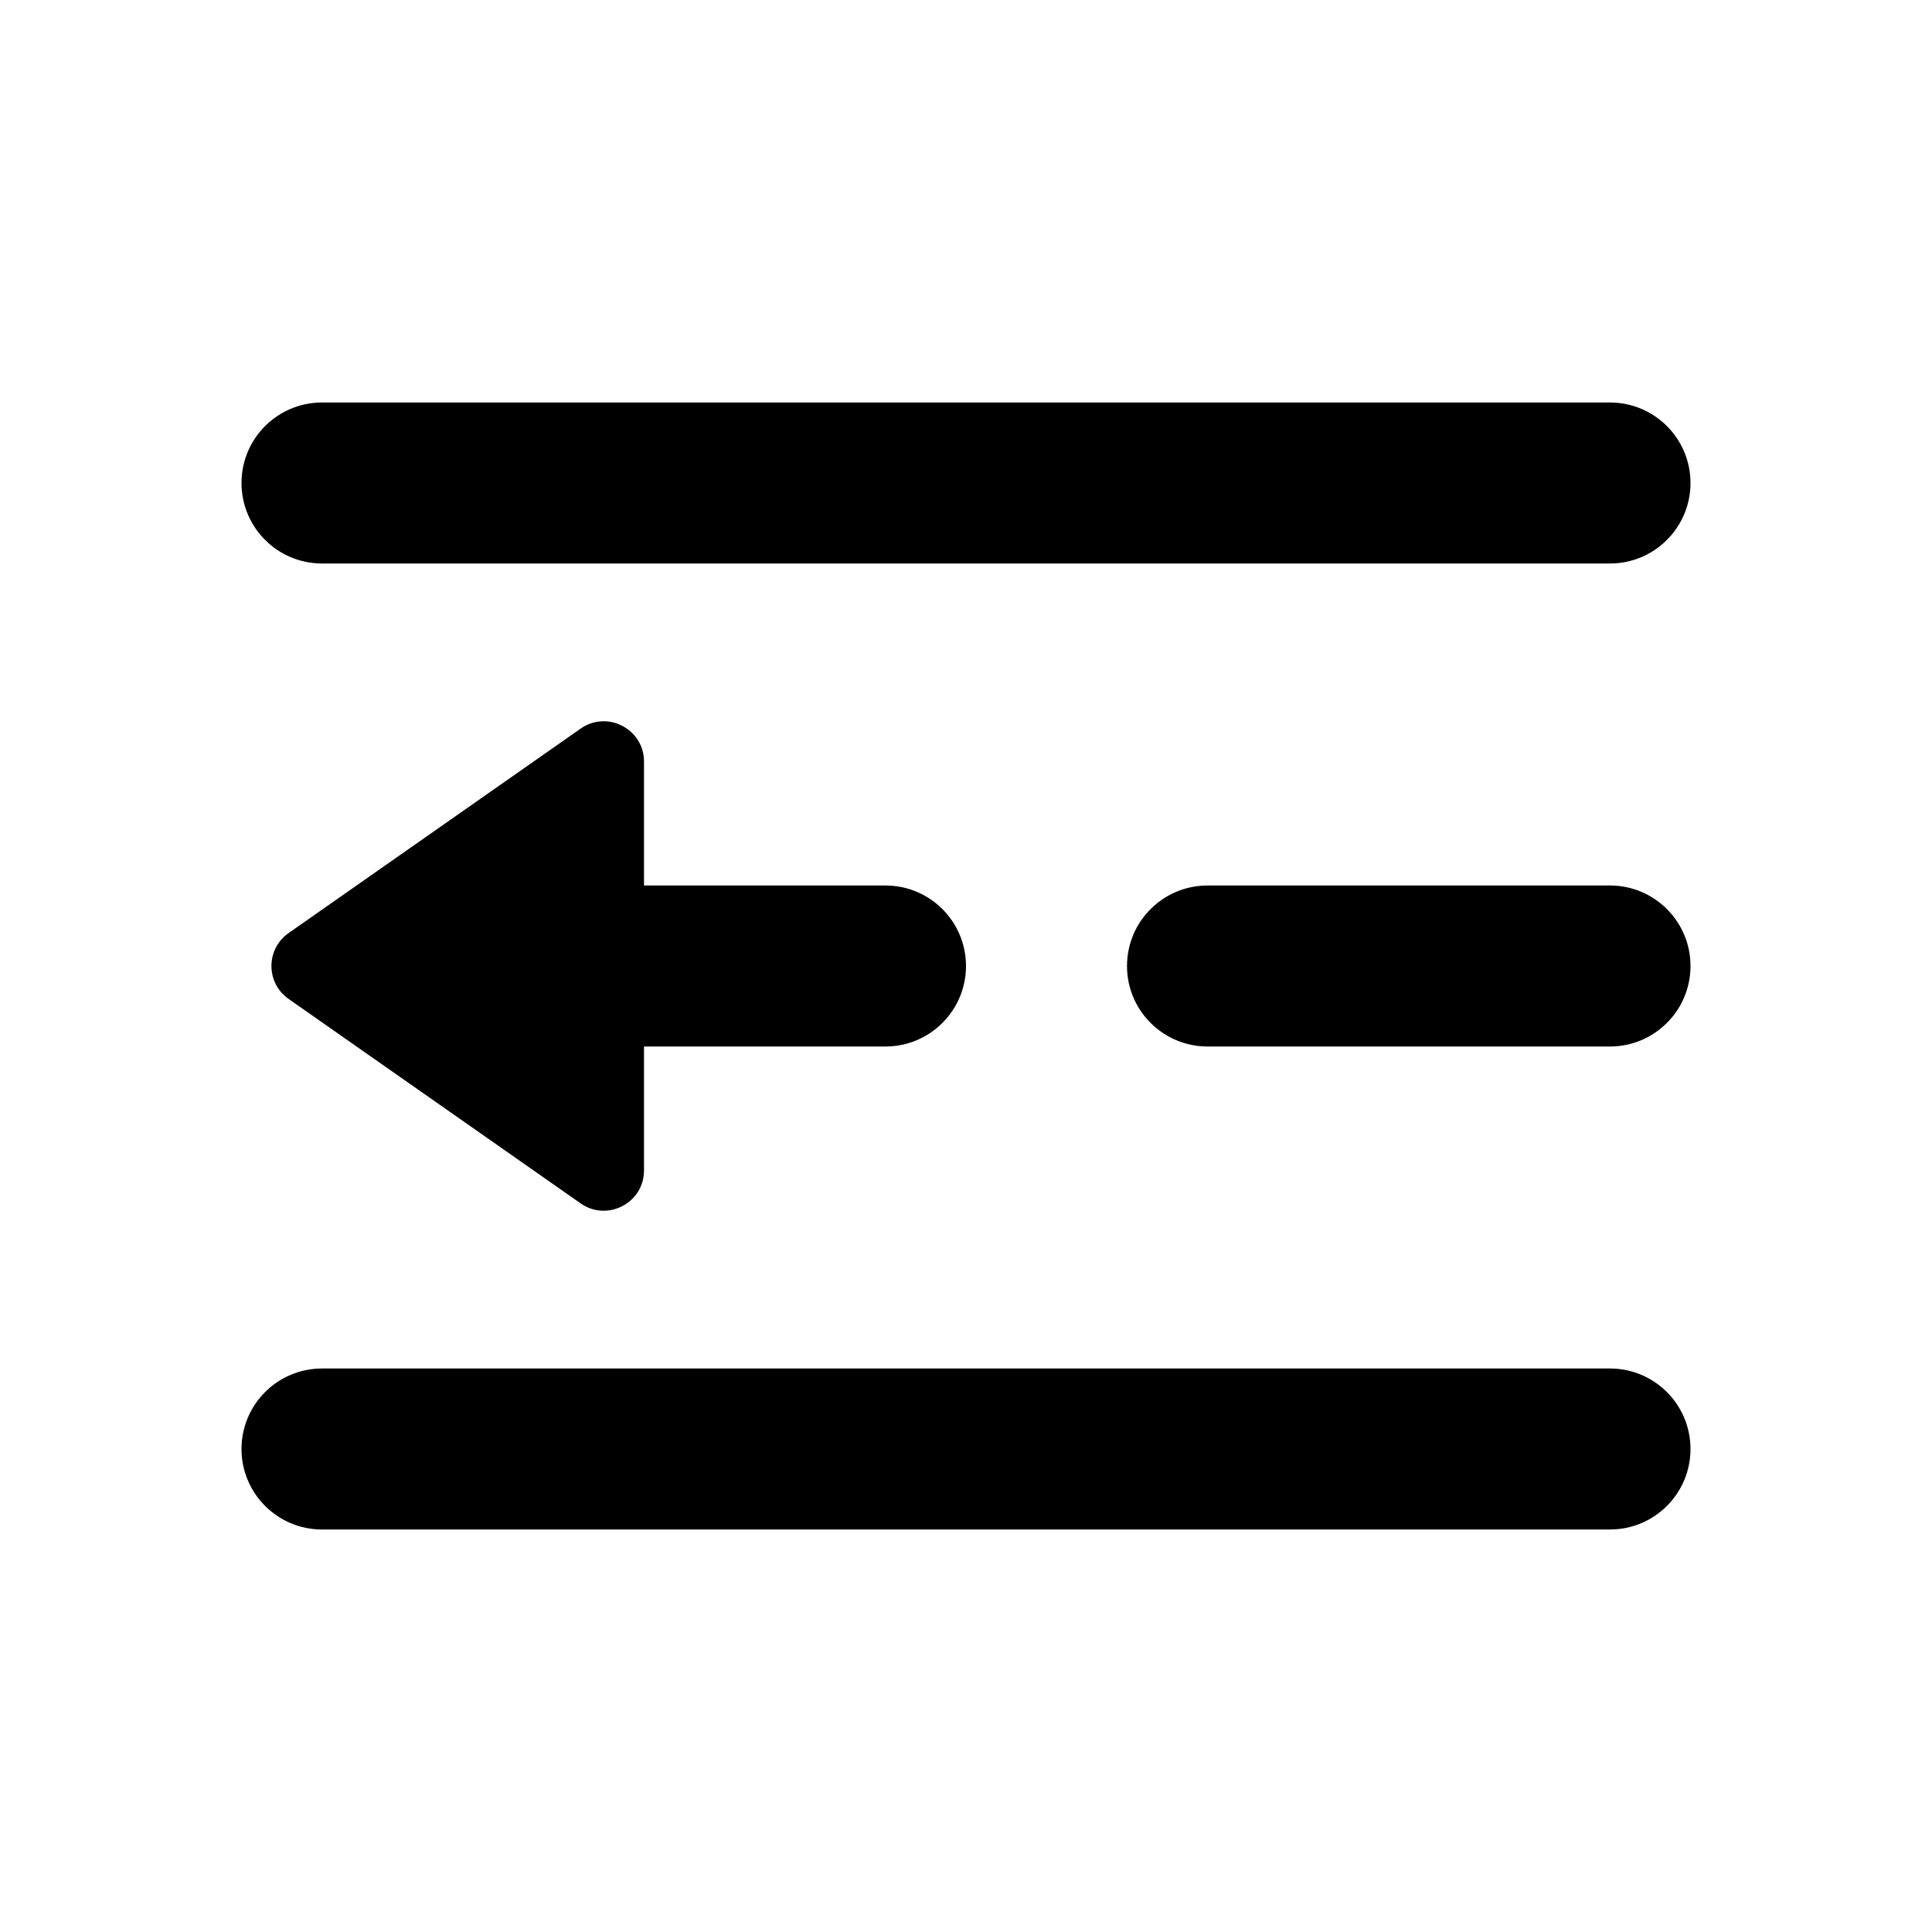
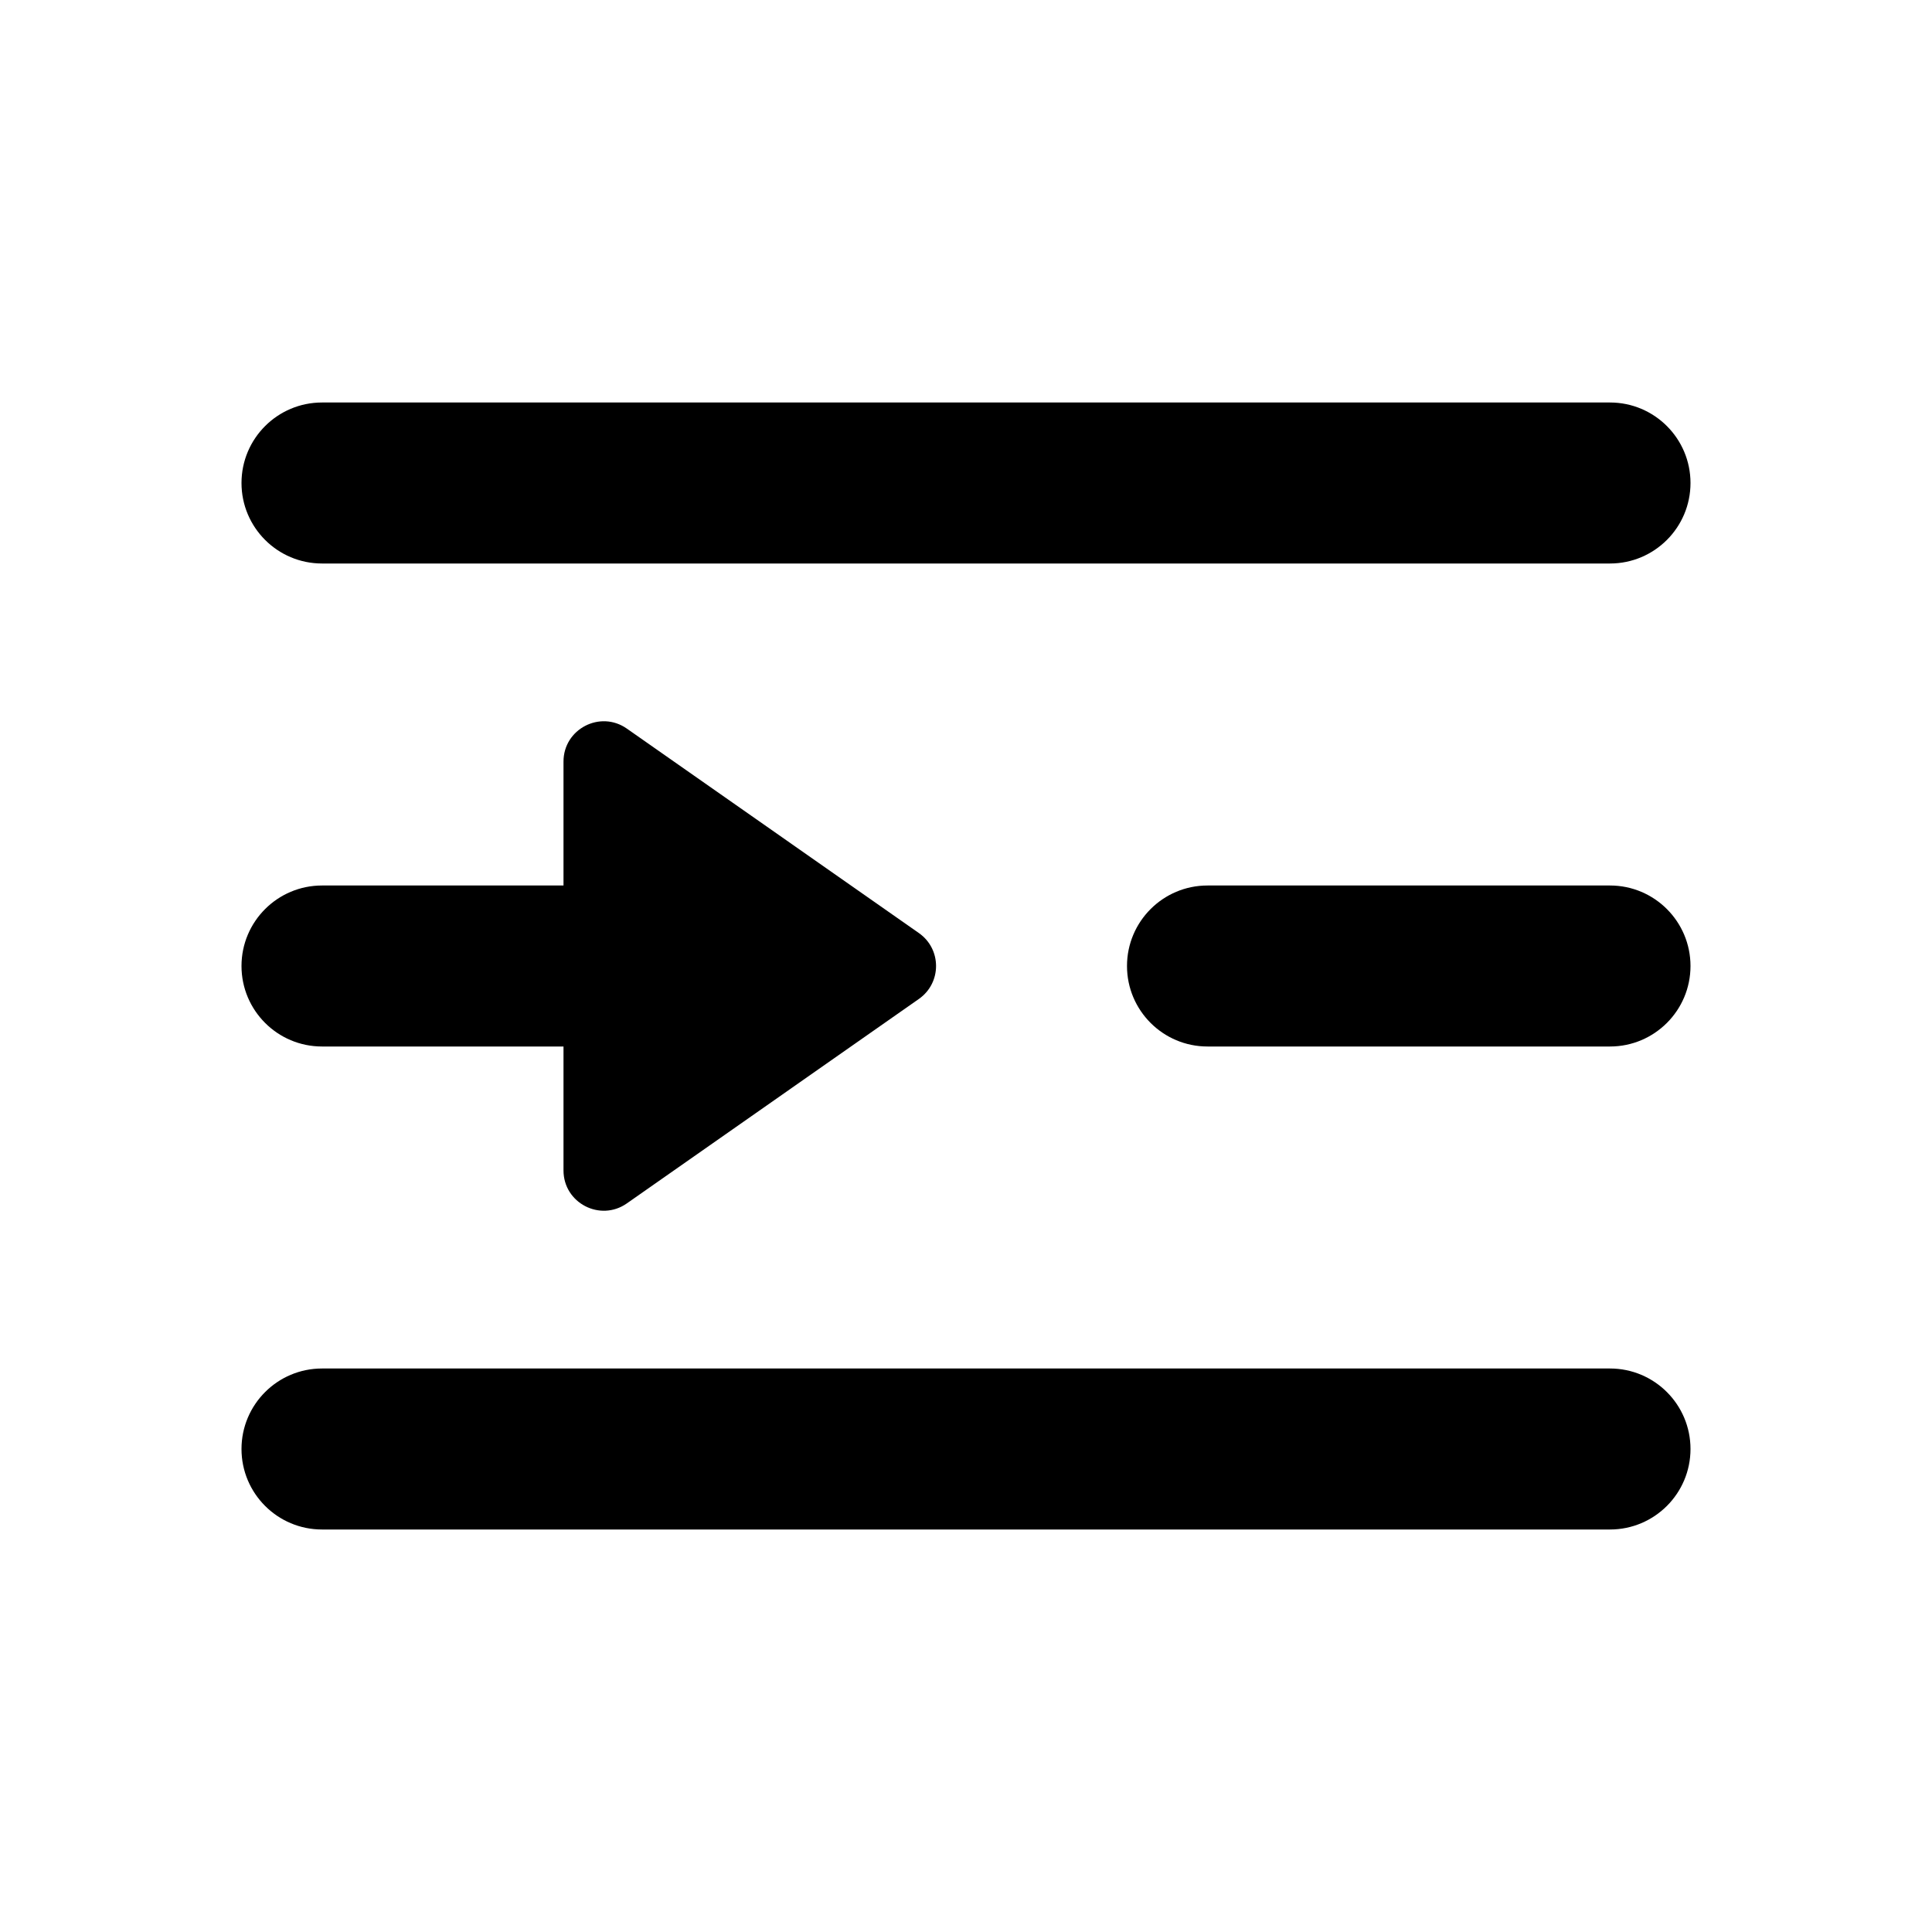
- <svg xmlns="http://www.w3.org/2000/svg" width="24" height="24" viewBox="0 0 24 24" class="wd-icon wd-icon-remove-indent" role="presentation">
+ <svg xmlns="http://www.w3.org/2000/svg" width="24" height="24" viewBox="0 0 24 24" class="wd-icon wd-icon-indent-increase" role="presentation">
  <g>
    <path d="M20 17C20.552 17 21 17.448 21 18C21 18.552 20.552 19 20 19H4C3.448 19 3 18.552 3 18C3 17.448 3.448 17 4 17H20Z" fill="oklch(0.352 0 0 / 1)" class="wd-icon-fill" />
-     <path d="M7.213 9.051C7.544 8.819 8 9.056 8 9.46V11H11C11.552 11 12 11.448 12 12C12 12.552 11.552 13 11 13H8V14.54C8 14.944 7.544 15.181 7.213 14.949L3.585 12.409C3.301 12.21 3.301 11.79 3.585 11.591L7.213 9.051Z" fill="oklch(0.352 0 0 / 1)" class="wd-icon-fill" />
+     <path d="M7 9.46C7 9.056 7.456 8.819 7.787 9.051L11.415 11.591C11.699 11.79 11.699 12.21 11.415 12.409L7.787 14.949C7.456 15.181 7 14.944 7 14.54V13H4C3.448 13 3 12.552 3 12C3 11.448 3.448 11 4 11H7V9.46Z" fill="oklch(0.352 0 0 / 1)" class="wd-icon-fill" />
    <path d="M20 11C20.552 11 21 11.448 21 12C21 12.552 20.552 13 20 13H15C14.448 13 14 12.552 14 12C14 11.448 14.448 11 15 11H20Z" fill="oklch(0.352 0 0 / 1)" class="wd-icon-fill" />
    <path d="M20 5C20.552 5 21 5.448 21 6C21 6.552 20.552 7 20 7H4C3.448 7 3 6.552 3 6C3 5.448 3.448 5 4 5H20Z" fill="oklch(0.352 0 0 / 1)" class="wd-icon-fill" />
  </g>
</svg>
